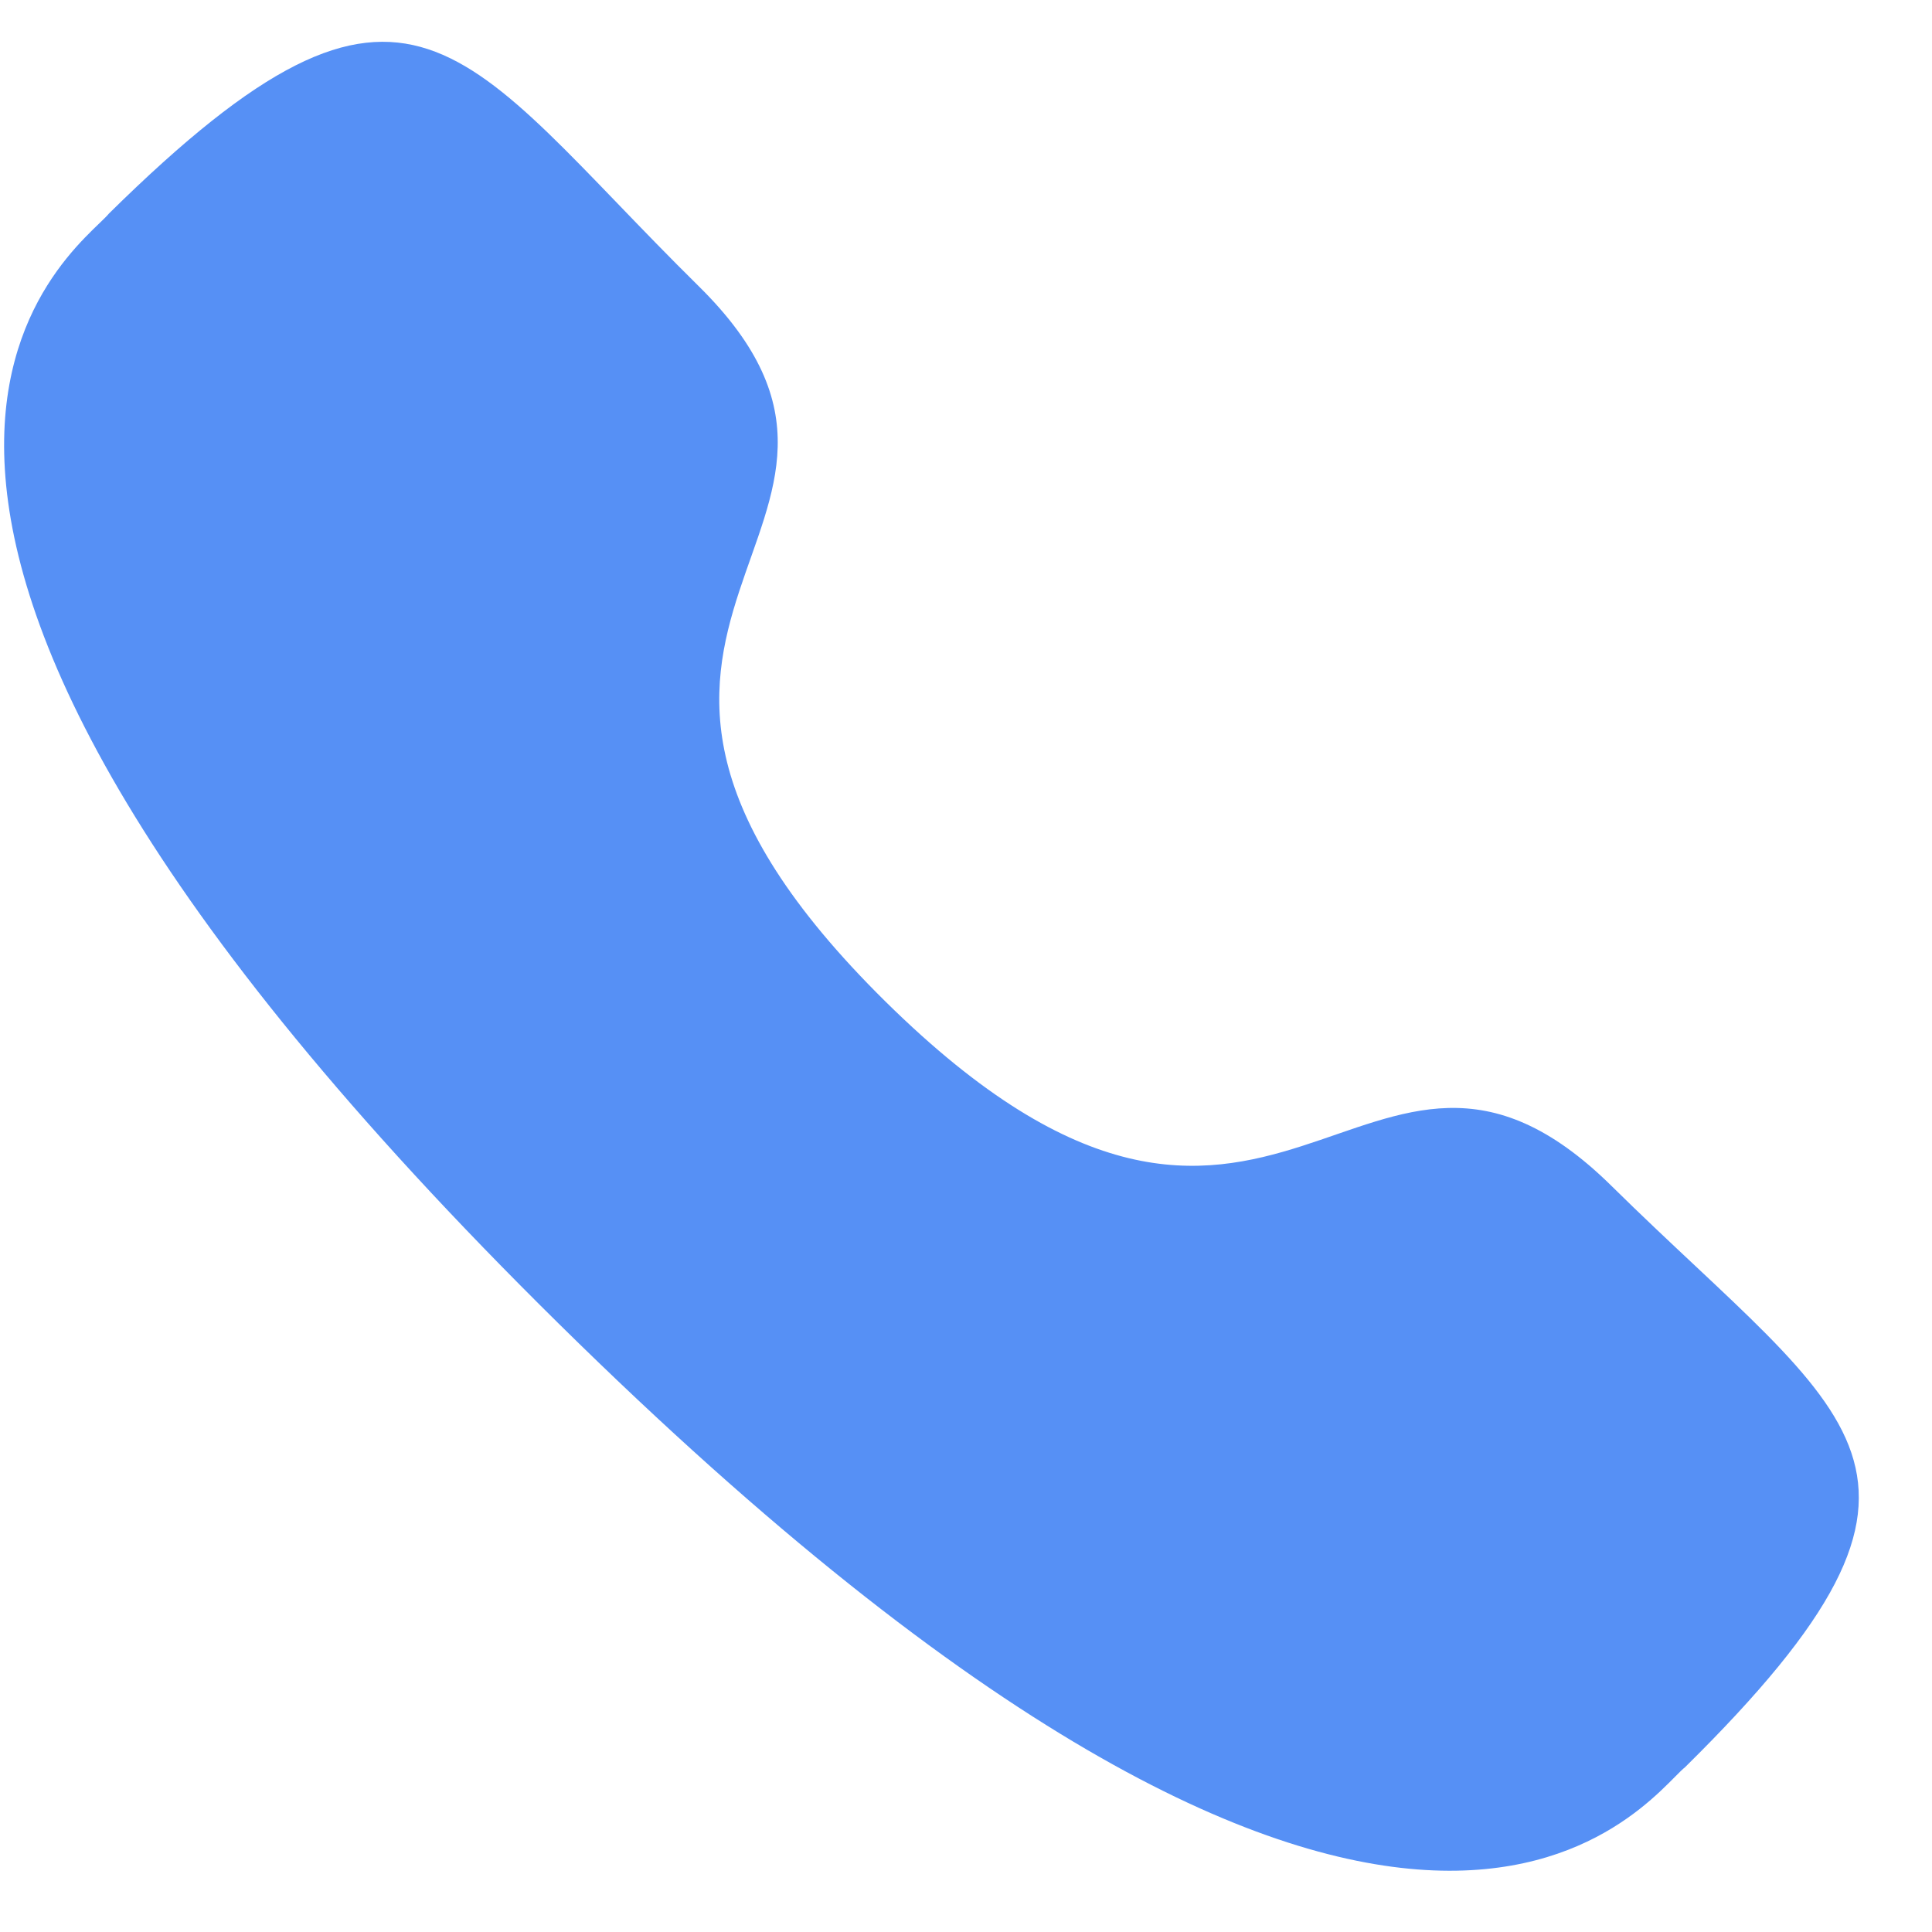
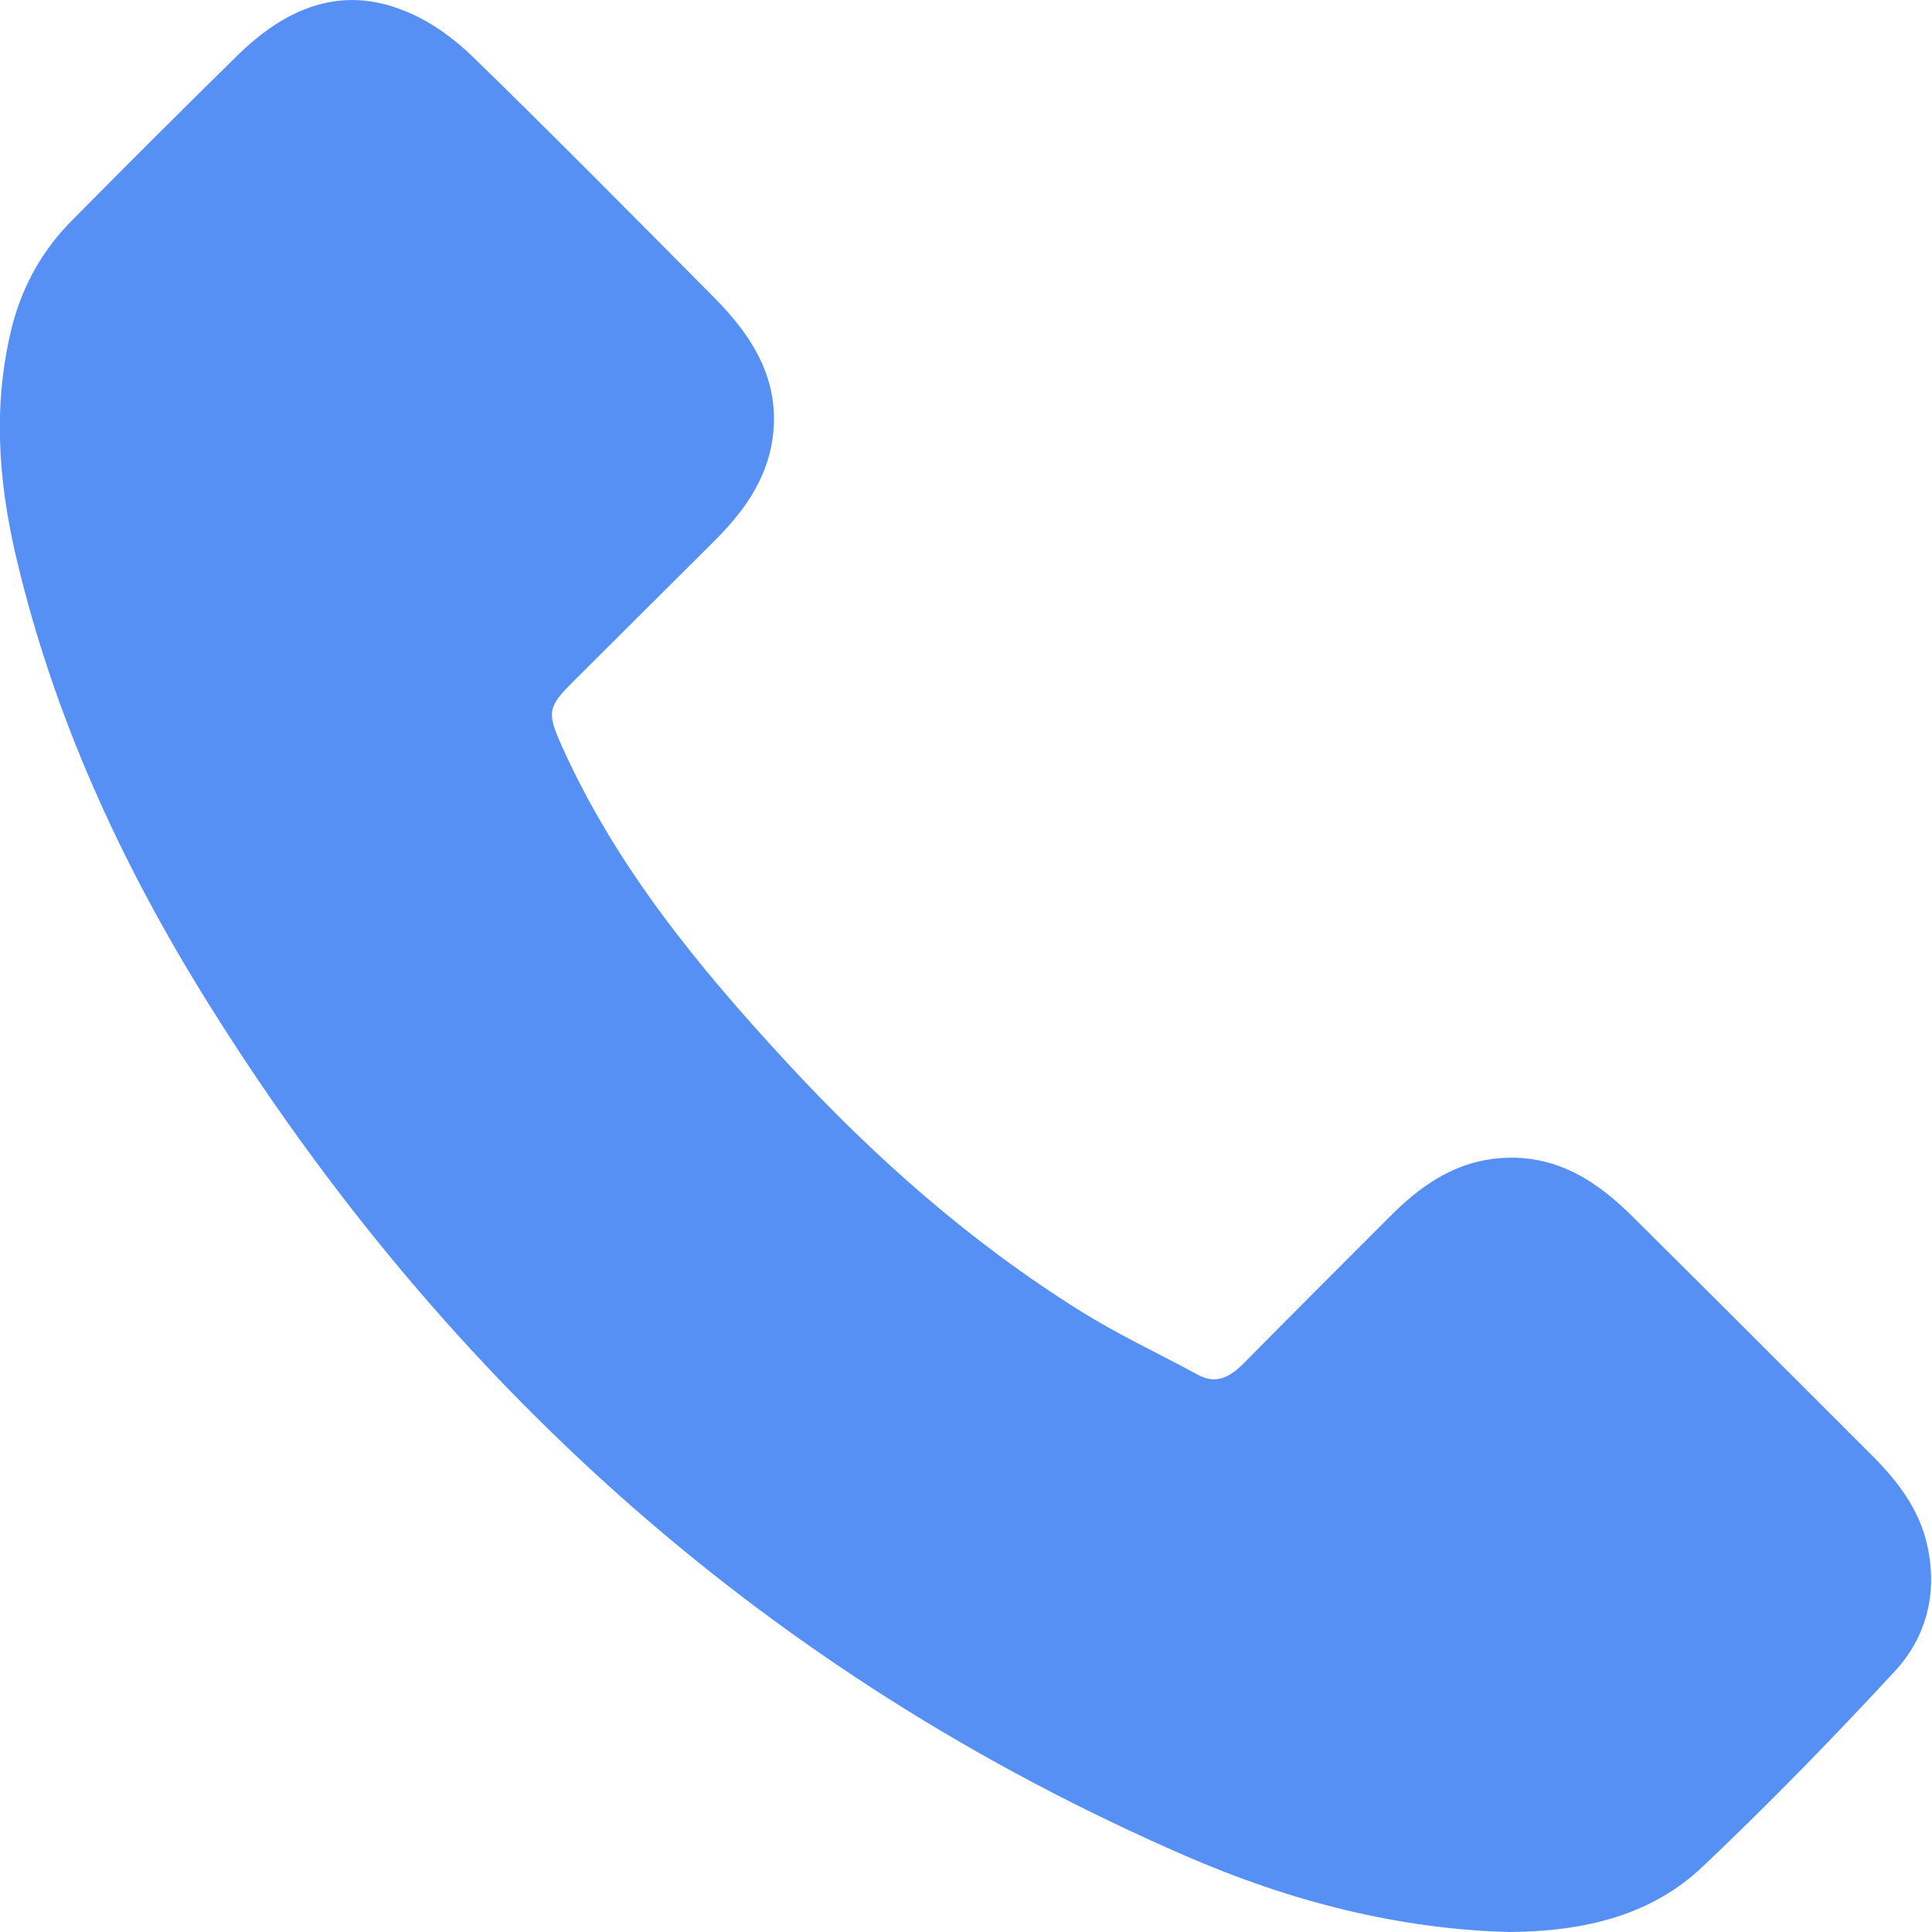
- <svg xmlns="http://www.w3.org/2000/svg" width="25" height="25" viewBox="0 0 25 25" fill="none">
-   <path fill-rule="evenodd" clip-rule="evenodd" d="M11.461 12.963C16.5 17.93 17.643 12.183 20.852 15.345C23.945 18.394 25.722 19.005 21.804 22.868C21.313 23.257 18.194 27.937 7.234 17.132C-3.728 6.326 1.015 3.247 1.41 2.763C5.338 -1.111 5.947 0.652 9.04 3.702C12.248 6.864 6.423 7.995 11.461 12.963Z" fill="#5690F5" />
+ <svg xmlns="http://www.w3.org/2000/svg" version="1.1" id="Layer_1" x="0px" y="0px" viewBox="0 0 346.9 346.9" style="enable-background:new 0 0 346.9 346.9;" xml:space="preserve">
+   <style type="text/css">
+ 	.st0{fill:#5690F5;}
+ </style>
+   <path class="st0" d="M271,346.9c-19.8-0.5-39.4-5.5-58.2-13.7C138.1,300.7,80.2,248.8,37.3,180c-15.6-25-27.8-51.6-34.5-80.4  c-3.2-13.8-4.1-27.6-0.5-41.5c1.9-7.1,5.5-13.4,10.7-18.6c9.9-10,19.9-20,30-29.9C51.5,1.4,61.4-2.8,73,2.1  c4.4,1.8,8.5,4.8,11.9,8.1c14.7,14.3,29.1,28.9,43.5,43.4c6.9,7,11.8,14.9,10.3,25.3c-1.1,7.4-5.3,13.1-10.4,18.2  c-8.5,8.5-17,16.9-25.5,25.4c-4.5,4.5-4.6,5.5-1.9,11.5c9.7,21.6,24.5,39.6,40.4,56.8c15.7,17,33,32.3,52.7,44.6  c6.7,4.2,14,7.6,21,11.4c3.4,1.9,5.9,0.4,8.3-2c8.8-8.9,17.6-17.7,26.4-26.5c5.1-5.1,10.8-9.2,18.2-10.2c7.7-1,14.3,1.3,20.2,5.9  c2,1.5,3.8,3.2,5.6,5c14.2,14.1,28.3,28.2,42.4,42.3c4.7,4.7,8.6,9.8,10,16.4c1.8,8.4-0.2,16.2-5.8,22.3c-11.1,12-22.5,23.7-34.4,35  C296.6,343.9,284.6,346.8,271,346.9z" />
</svg>
